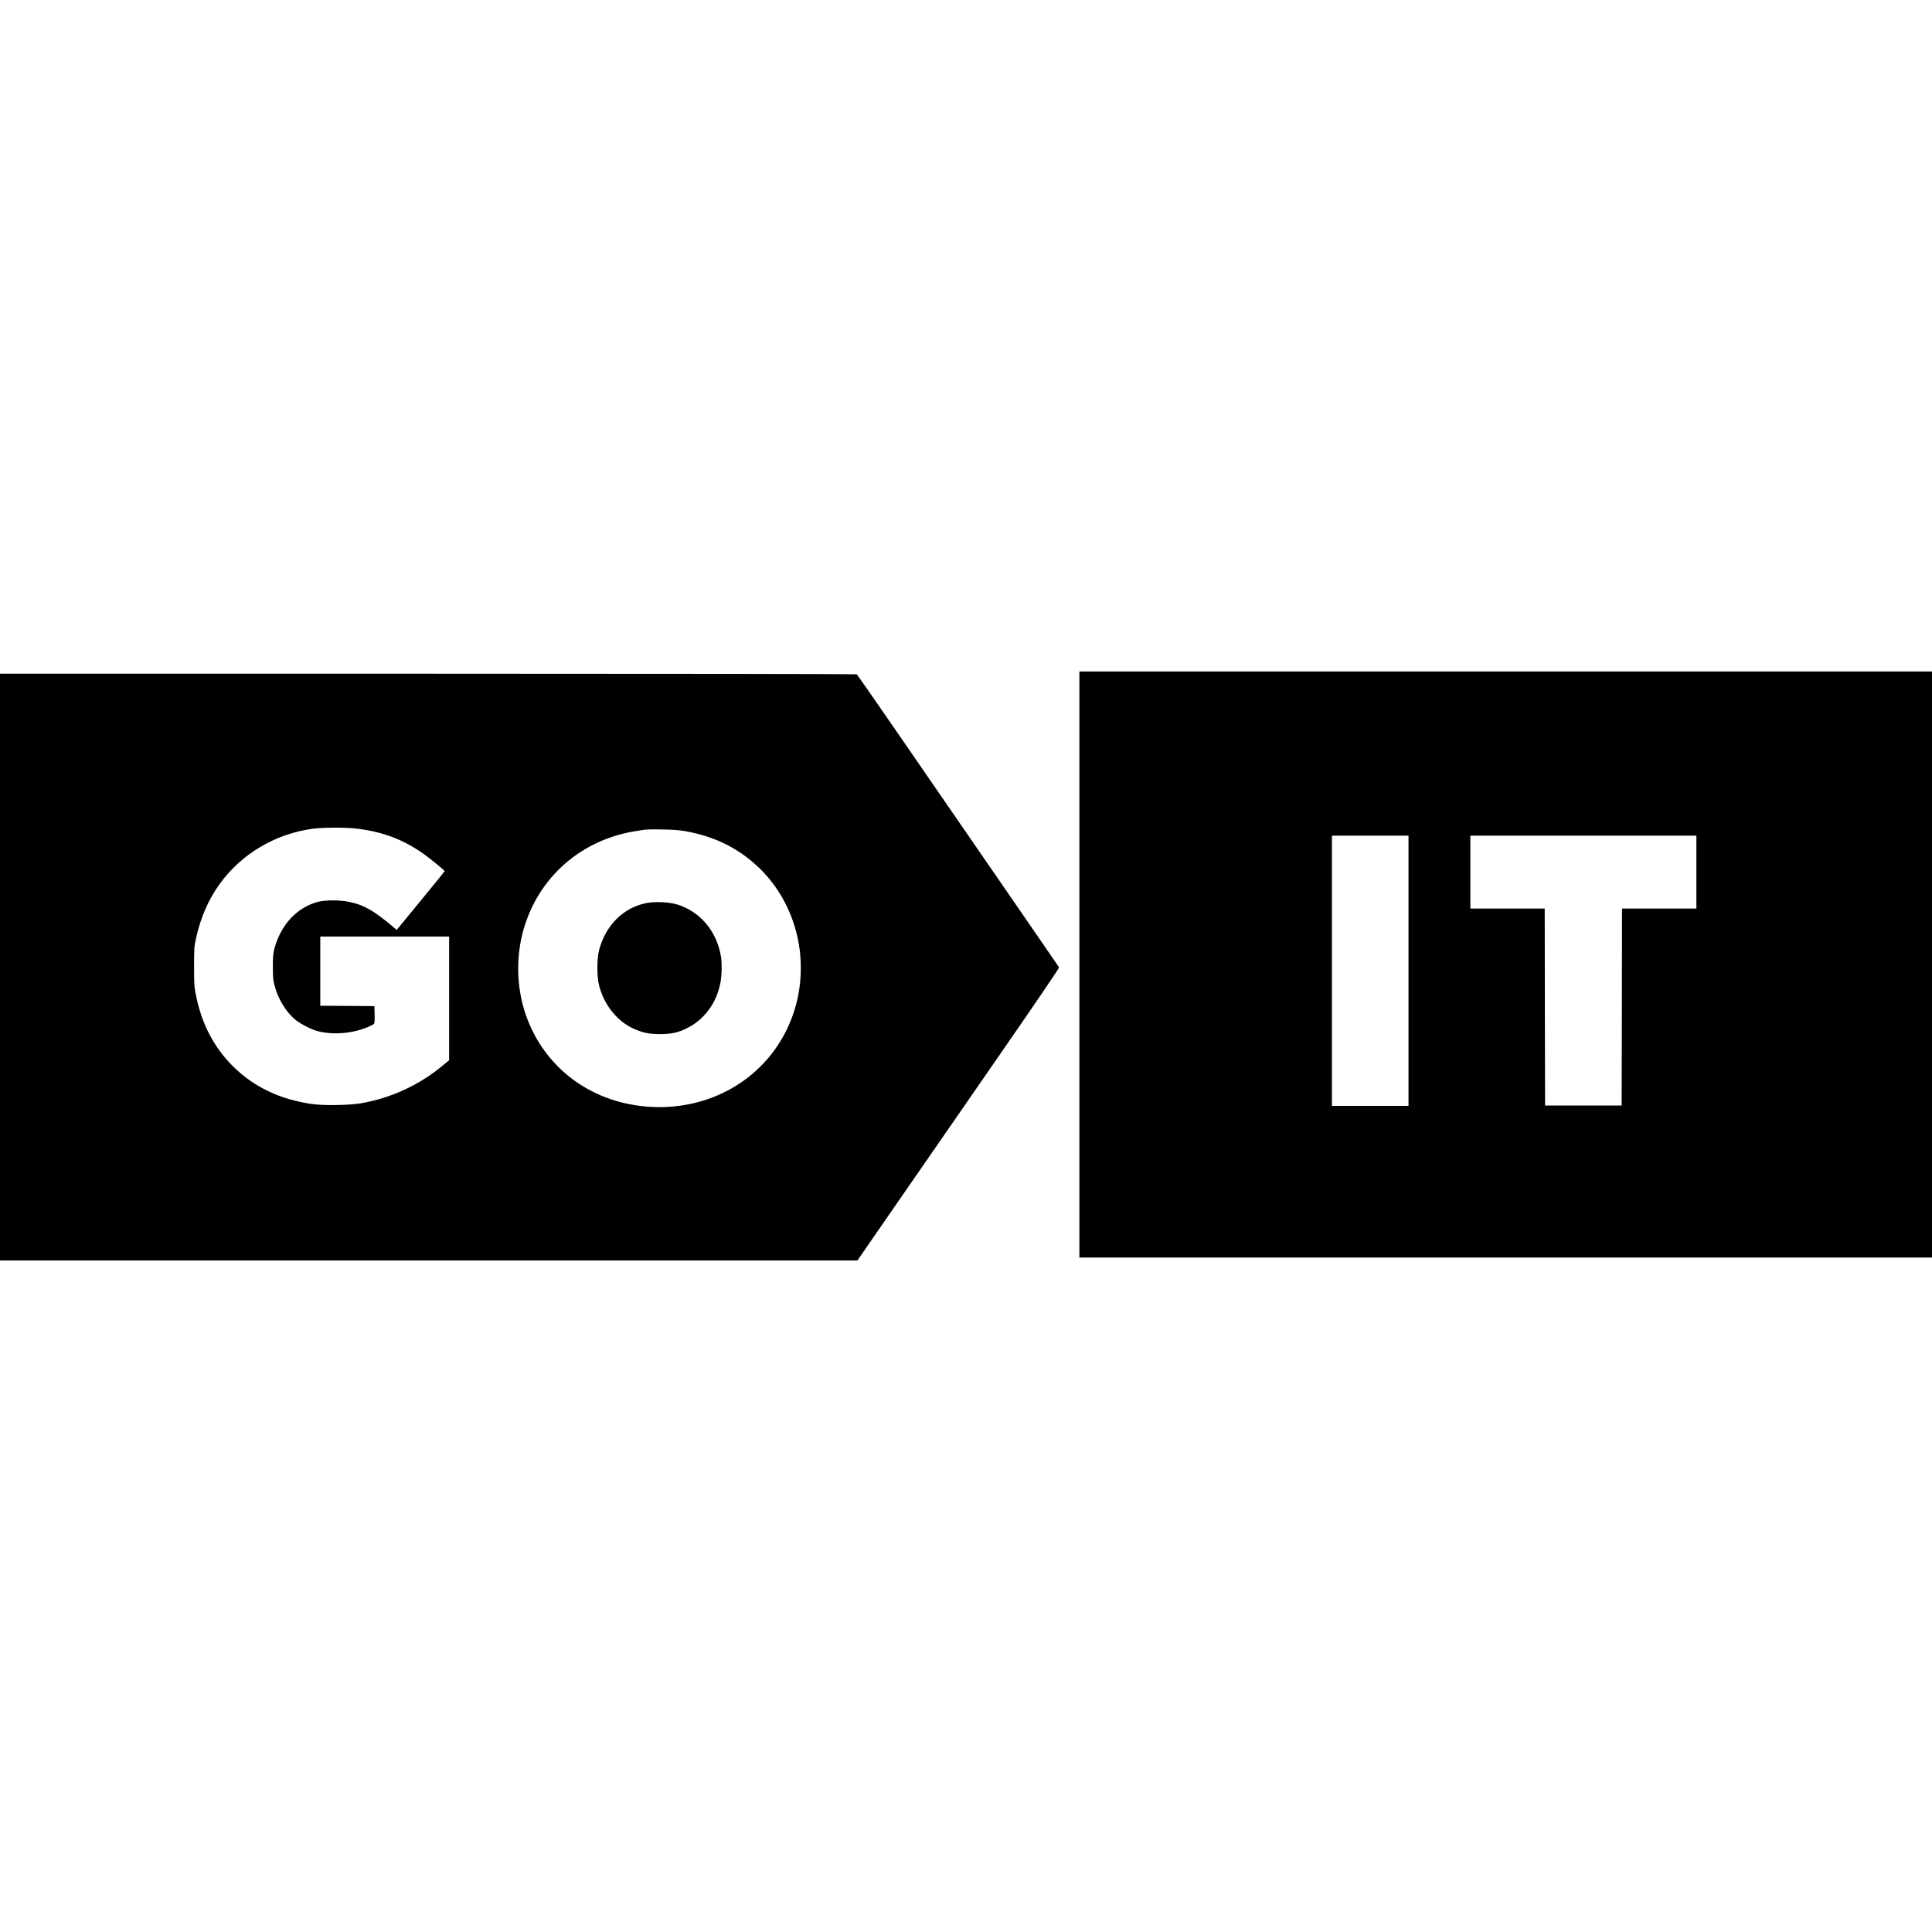
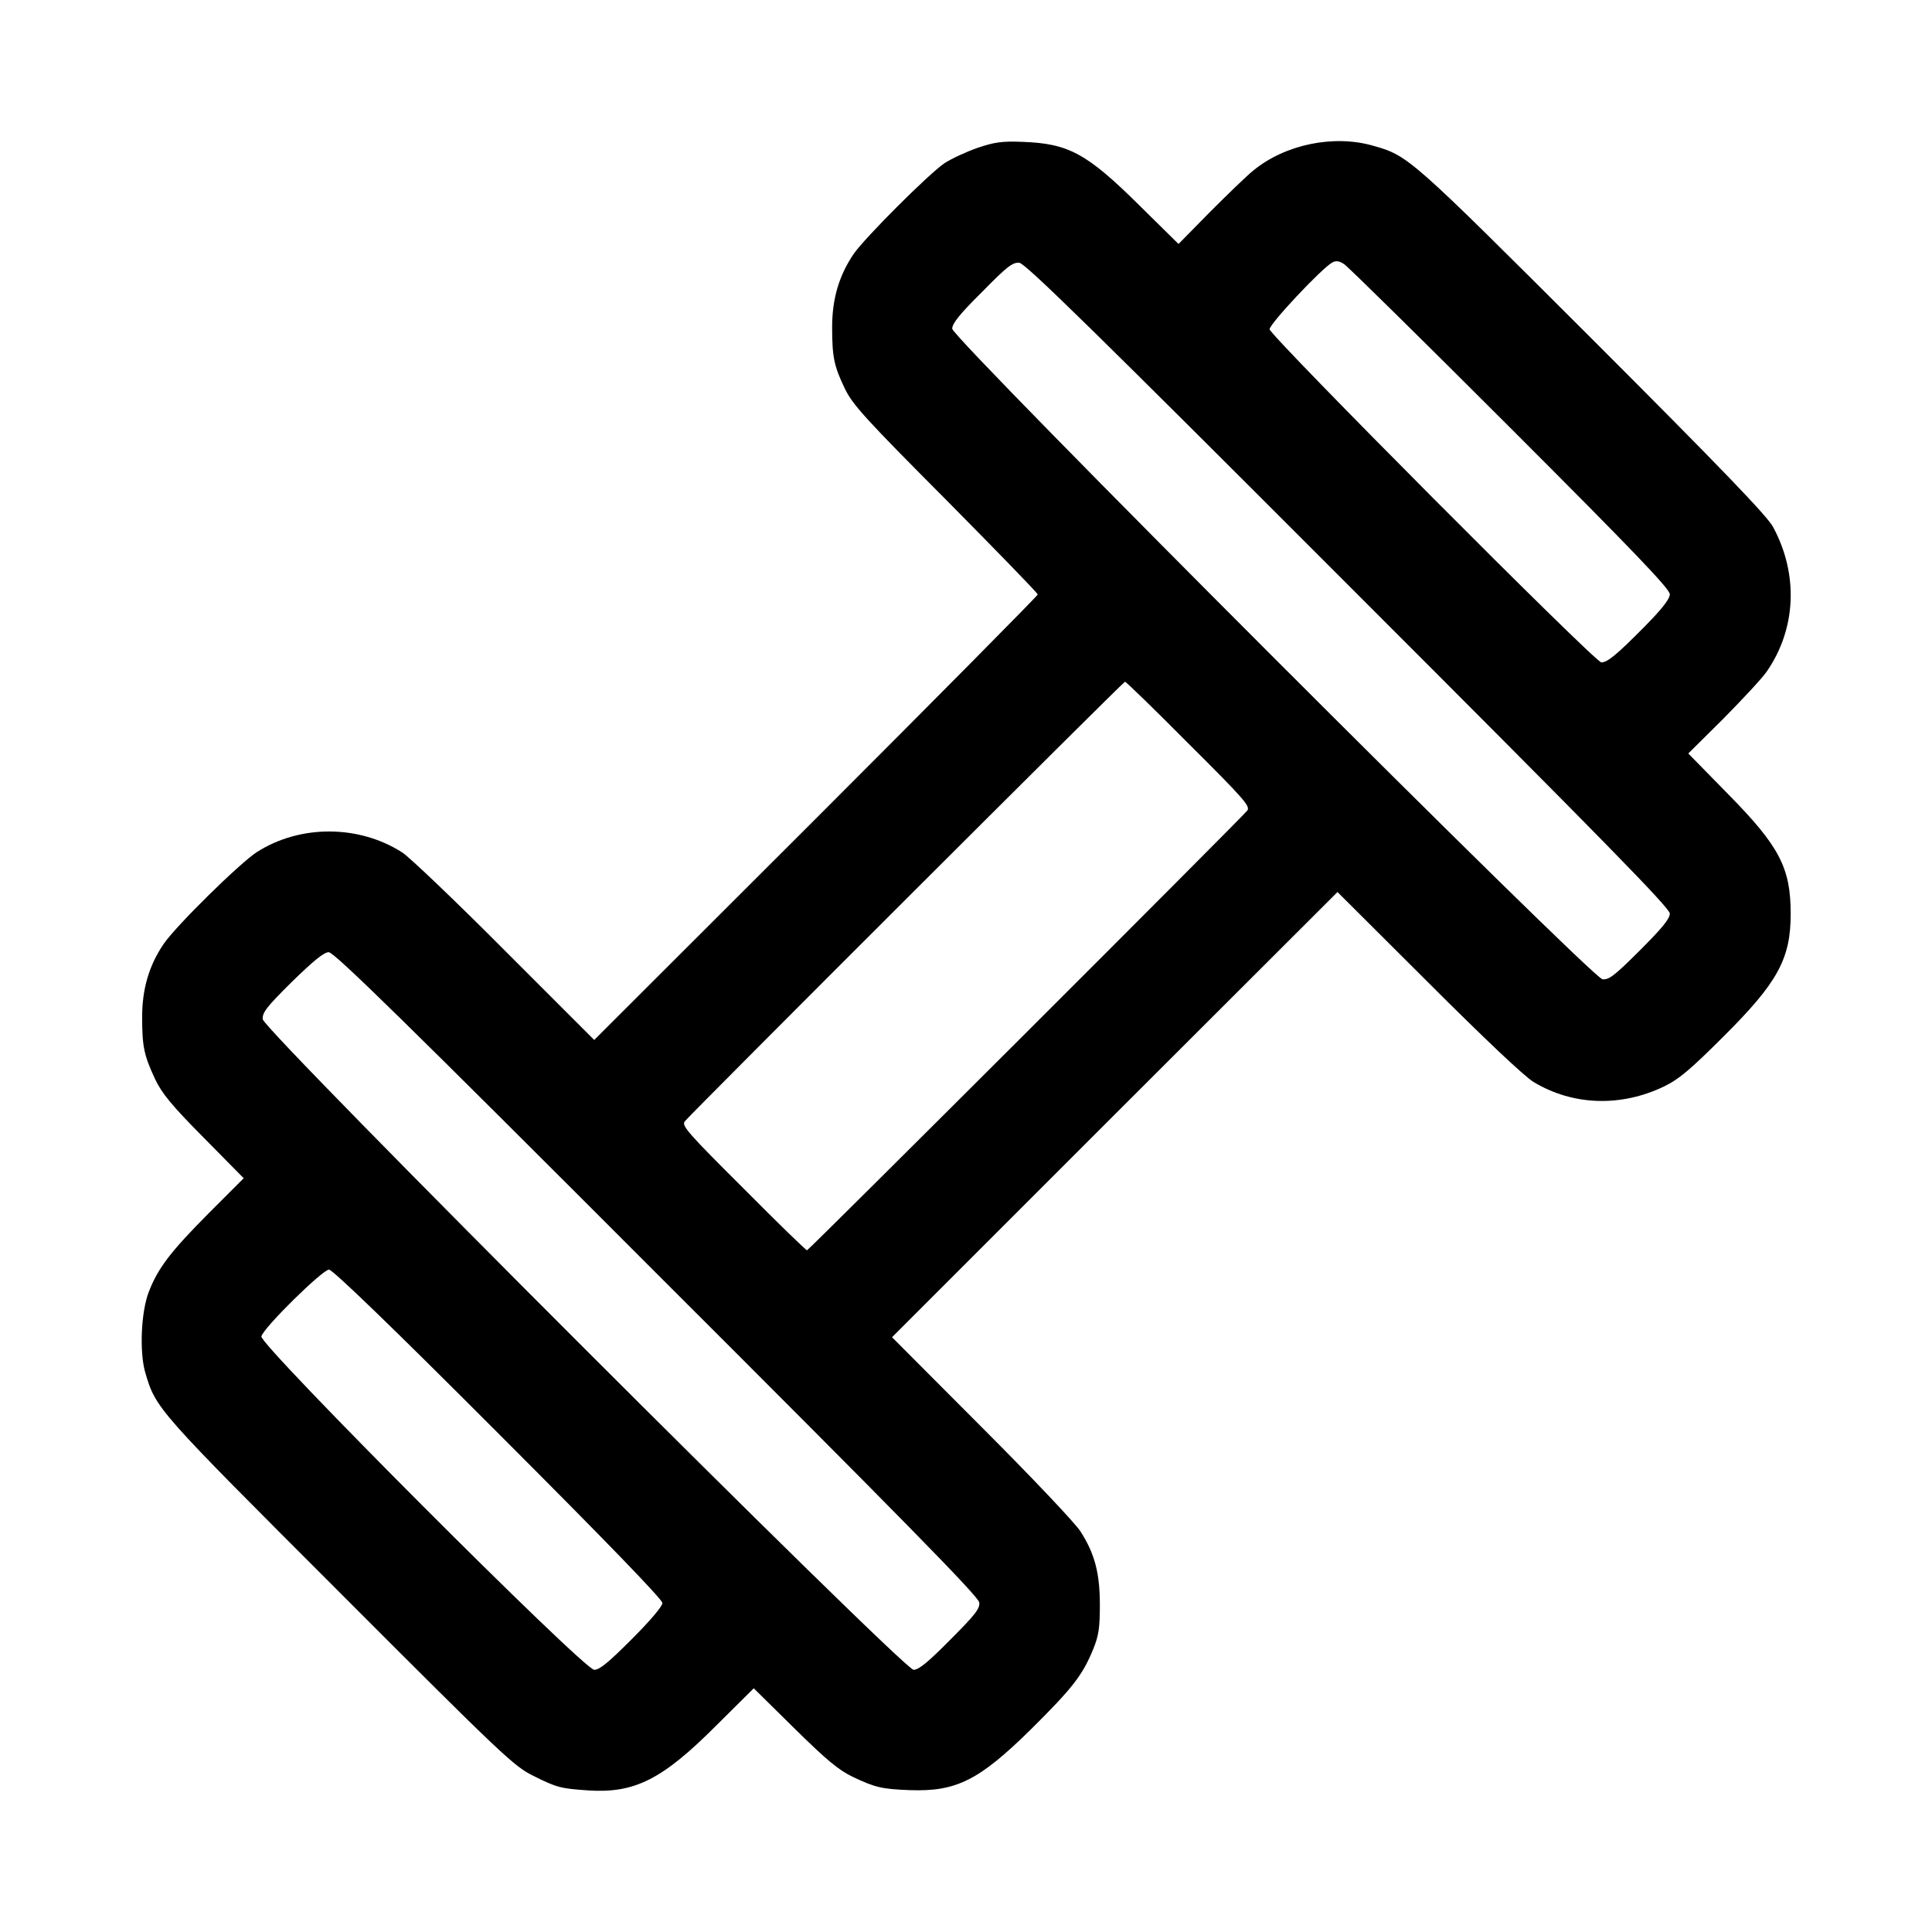
- <svg xmlns="http://www.w3.org/2000/svg" version="1.0" width="2624pt" height="2624pt" viewBox="0 0 2624 2624" preserveAspectRatio="xMidYMid meet">
-   <g transform="translate(0,2624) scale(0.1,-0.1)" fill="#000000" stroke="none">
-     <path d="M14660 13140 l0 -3980 5790 0 5790 0 0 3980 0 3980 -5790 0 -5790 0 0 -3980z m4470 -85 l0 -1835 -520 0 -520 0 0 1835 0 1835 520 0 520 0 0 -1835z m3910 1340 l0 -495 -505 0 -505 0 -2 -1337 -3 -1338 -520 0 -520 0 -3 1338 -2 1337 -505 0 -505 0 0 495 0 495 1535 0 1535 0 0 -495z" />
-     <path d="M0 13105 l0 -3985 5823 0 5822 0 451 653 c248 358 866 1252 1373 1984 599 865 920 1337 915 1345 -5 7 -163 238 -353 513 -189 275 -552 802 -806 1170 -254 369 -713 1035 -1020 1480 -306 446 -563 813 -569 817 -6 4 -2627 8 -5823 8 l-5813 0 0 -3985z m4812 1884 c367 -37 667 -149 952 -354 84 -60 274 -216 275 -226 1 -3 -146 -184 -325 -402 l-326 -397 -36 31 c-269 228 -406 307 -604 349 -131 28 -336 28 -436 0 -282 -78 -497 -311 -584 -630 -19 -72 -22 -109 -22 -250 0 -140 3 -179 23 -255 47 -183 156 -361 284 -466 73 -59 217 -132 302 -154 211 -54 467 -33 679 55 41 17 80 37 86 45 7 8 10 54 8 126 l-3 114 -367 3 -368 2 0 470 0 470 875 0 875 0 0 -840 0 -840 -97 -80 c-313 -259 -696 -435 -1103 -505 -148 -26 -500 -32 -653 -11 -442 61 -804 234 -1089 520 -253 254 -416 566 -494 946 -26 128 -28 149 -28 400 0 249 1 272 26 385 64 289 168 527 326 745 295 405 752 675 1257 744 123 17 428 20 567 5z m4498 -38 c375 -68 674 -209 940 -443 698 -614 832 -1696 306 -2477 -431 -640 -1222 -947 -2021 -785 -657 133 -1176 583 -1393 1209 -136 392 -139 847 -7 1239 222 667 777 1137 1480 1255 171 29 179 29 395 25 134 -2 228 -10 300 -23z" />
-     <path d="M8785 13976 c-316 -60 -557 -299 -648 -638 -32 -121 -31 -366 1 -488 69 -262 244 -480 467 -581 124 -56 207 -73 355 -74 156 0 255 21 374 82 234 117 400 344 451 618 20 103 22 271 5 365 -59 336 -281 598 -590 695 -105 33 -302 43 -415 21z" />
+ <svg xmlns="http://www.w3.org/2000/svg" version="1.0" width="700pt" height="700pt" viewBox="0 0 700 700" preserveAspectRatio="xMidYMid meet">
+   <g transform="translate(0,700) scale(0.1,-0.1)" fill="#000000" stroke="none">
+     <path d="M3541 6464 c-40 -14 -94 -39 -120 -56 -59 -41 -287 -269 -328 -328 -53 -78 -78 -163 -78 -265 0 -110 7 -142 47 -225 28 -57 75 -109 365 -400 183 -185 333 -339 333 -344 0 -4 -361 -369 -803 -811 l-804 -803 -324 324 c-178 179 -345 338 -371 355 -157 101 -370 102 -527 2 -62 -40 -292 -266 -338 -333 -53 -78 -78 -163 -78 -265 0 -108 7 -139 47 -225 25 -52 59 -94 176 -212 l145 -147 -128 -128 c-137 -138 -183 -198 -216 -284 -28 -72 -34 -217 -13 -291 39 -133 41 -134 706 -799 591 -592 631 -629 700 -663 86 -43 99 -46 199 -53 168 -11 268 39 462 233 l138 137 147 -145 c118 -116 160 -151 212 -176 82 -39 106 -44 206 -48 169 -6 251 35 440 221 151 150 186 195 225 290 20 49 24 78 24 160 0 114 -18 185 -70 266 -17 28 -178 198 -357 377 l-326 327 807 807 807 806 328 -327 c206 -206 348 -340 382 -361 142 -86 317 -92 474 -16 52 25 94 60 215 181 196 195 243 281 243 444 0 167 -41 245 -226 433 l-145 148 128 127 c70 71 141 147 157 171 106 154 115 351 22 523 -22 40 -182 207 -654 679 -662 661 -667 666 -795 702 -142 41 -318 5 -433 -89 -24 -19 -94 -87 -158 -151 l-114 -116 -143 141 c-190 188 -256 223 -422 229 -75 3 -102 -1 -164 -22z m1932 -1015 c450 -450 577 -583 577 -602 0 -17 -26 -51 -93 -119 -99 -100 -133 -128 -155 -128 -23 0 -1202 1185 -1202 1207 0 20 188 220 227 242 13 7 25 6 43 -6 14 -9 285 -276 603 -594z m-588 -569 c931 -931 1165 -1170 1165 -1190 0 -19 -28 -53 -108 -133 -92 -92 -113 -108 -136 -105 -40 5 -2356 2322 -2356 2357 0 19 28 54 108 133 90 92 111 108 135 106 22 -2 271 -246 1192 -1168z m-578 -575 c203 -202 224 -227 212 -242 -25 -31 -1589 -1593 -1595 -1593 -4 0 -108 101 -231 225 -203 202 -224 227 -212 242 25 31 1589 1593 1595 1593 4 0 108 -101 231 -225z m-1927 -1920 c884 -883 1166 -1170 1168 -1191 3 -22 -14 -44 -105 -135 -80 -81 -114 -109 -133 -109 -37 0 -2354 2316 -2358 2357 -2 24 13 44 106 136 79 77 116 107 133 107 20 0 279 -254 1189 -1165z m-574 -579 c387 -387 594 -601 594 -614 0 -12 -44 -64 -111 -131 -83 -83 -116 -111 -136 -111 -38 0 -1214 1178 -1206 1208 8 32 222 242 245 242 13 0 225 -204 614 -594z" />
  </g>
</svg>
